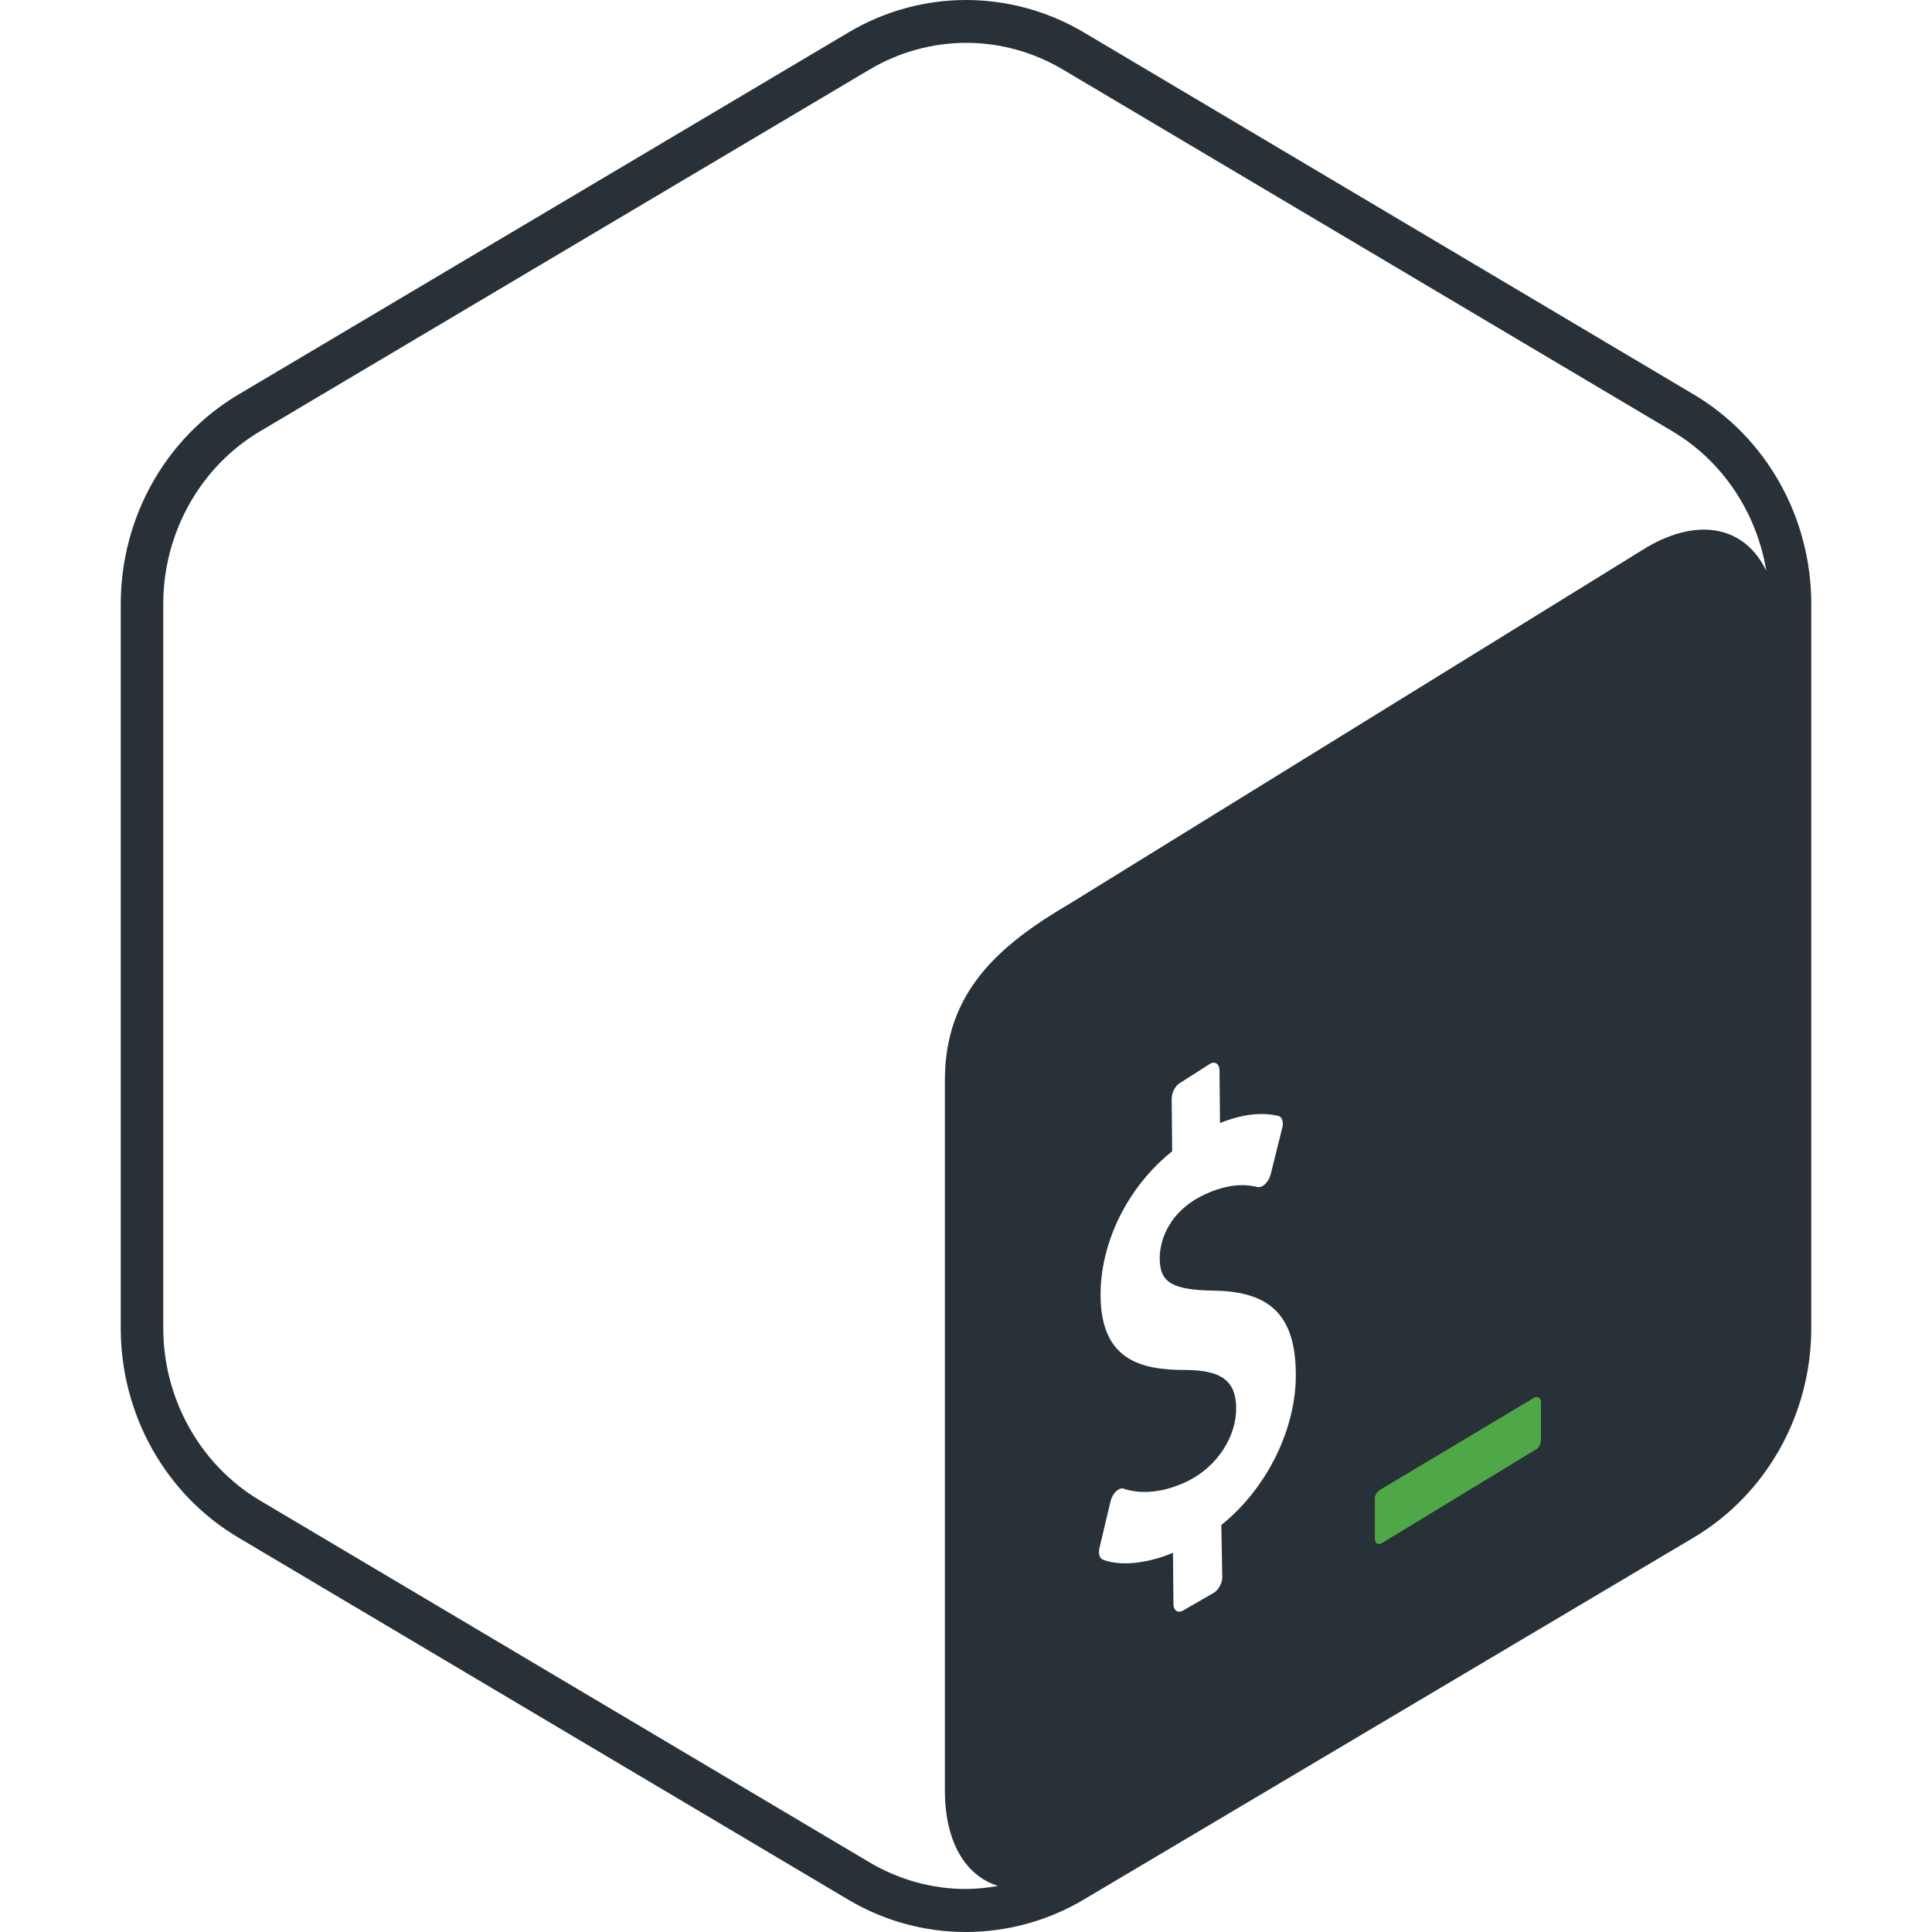
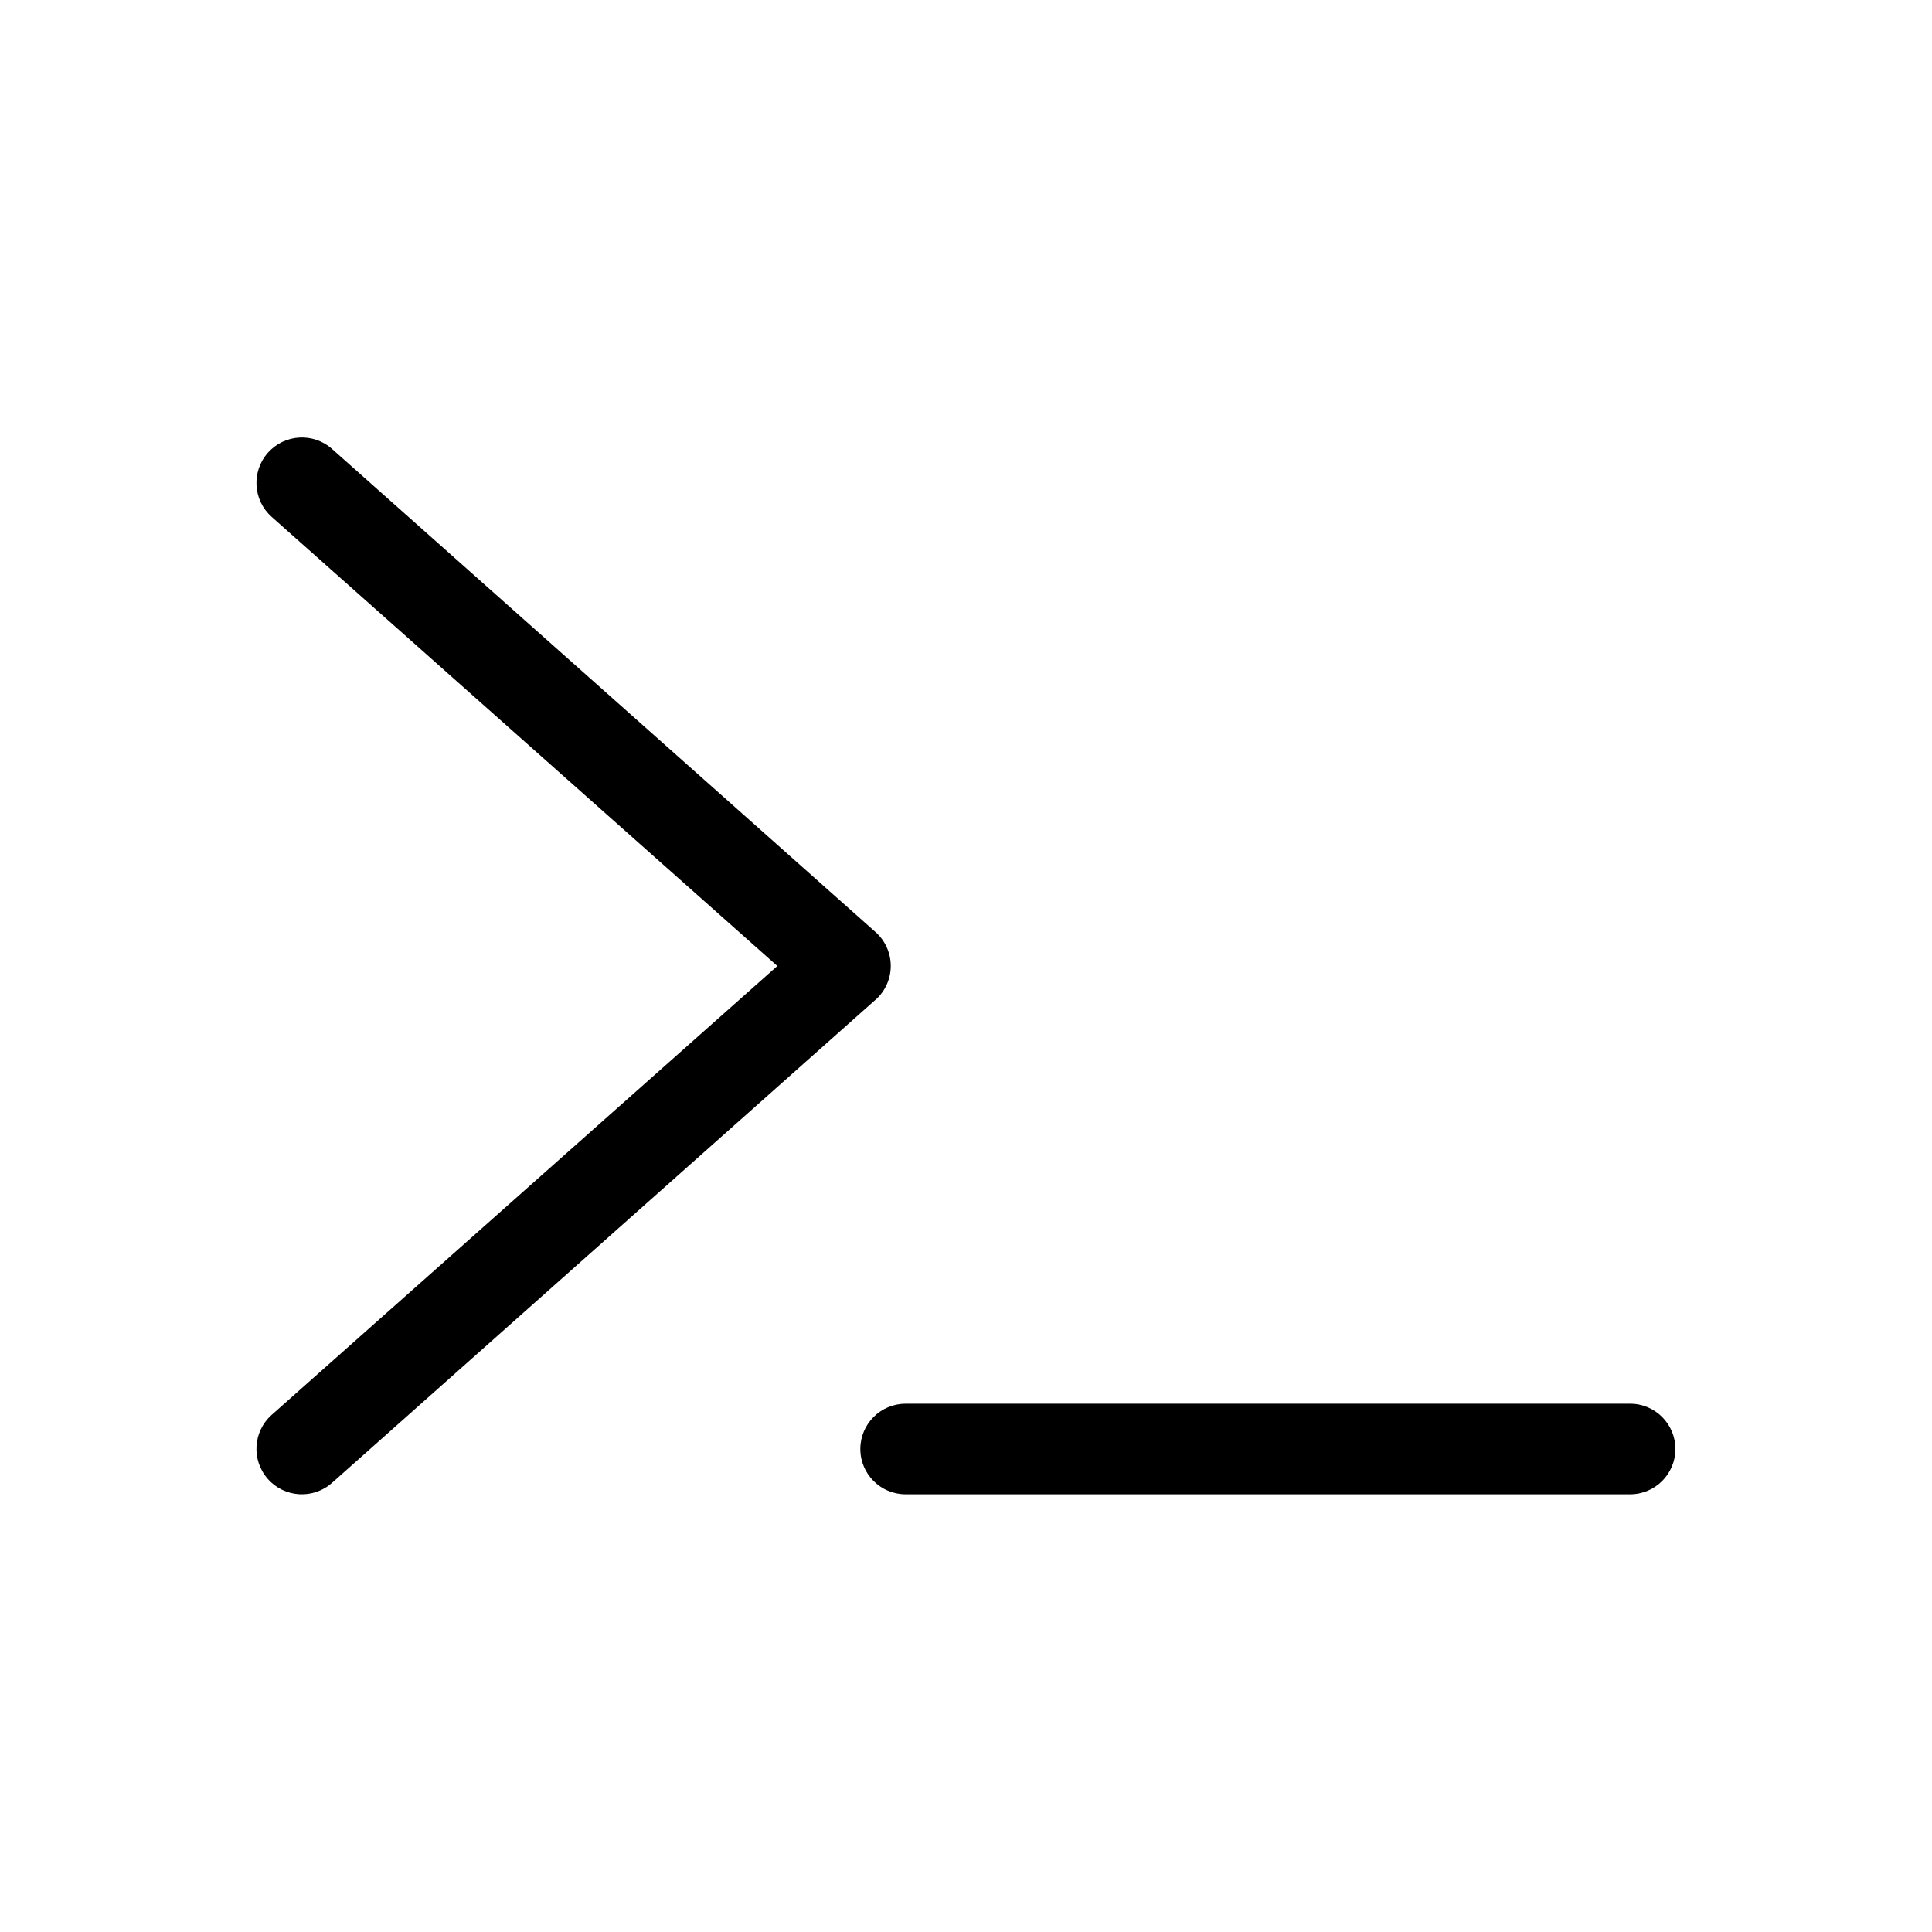
- <svg xmlns="http://www.w3.org/2000/svg" viewBox="0 0 128 128">
-   <path fill="#293138" d="M112.205 26.129 71.8 2.142A15.326 15.326 0 0 0 64.005 0c-2.688 0-5.386.717-7.796 2.152L15.795 26.14C10.976 28.999 8 34.289 8 40.018v47.975c0 5.729 2.967 11.019 7.796 13.878L56.2 125.858A15.193 15.193 0 0 0 63.995 128a15.32 15.32 0 0 0 7.796-2.142l40.414-23.987c4.819-2.86 7.796-8.16 7.796-13.878V40.007c0-5.718-2.967-11.019-7.796-13.878zm-31.29 74.907.063 3.448c0 .418-.267.889-.588 1.06l-2.046 1.178c-.321.16-.6-.032-.6-.45l-.032-3.394c-1.745.728-3.523.9-4.647.45-.214-.086-.31-.397-.225-.76l.739-3.117c.064-.246.193-.493.364-.643a.726.726 0 0 1 .193-.139c.117-.064.235-.075.332-.032 1.22.407 2.773.214 4.272-.535 1.907-.964 3.18-2.913 3.16-4.84-.022-1.757-.964-2.474-3.267-2.496-2.934.01-5.675-.567-5.718-4.894-.032-3.555 1.81-7.26 4.744-9.595l-.032-3.48c0-.428.257-.9.589-1.07l1.98-1.264c.322-.161.6.042.6.46l.033 3.48c1.456-.578 2.72-.738 3.865-.47.247.063.364.406.257.802l-.77 3.084a1.372 1.372 0 0 1-.354.622.825.825 0 0 1-.203.15c-.108.053-.204.064-.3.053-.525-.118-1.767-.385-3.727.6-2.056 1.038-2.773 2.827-2.763 4.155.022 1.585.825 2.066 3.63 2.11 3.738.063 5.344 1.691 5.387 5.45.053 3.684-1.917 7.657-4.937 10.077zm28.206-64.787L70.89 59.86c-4.765 2.784-8.278 5.911-8.288 11.662v47.107c0 3.437 1.392 5.665 3.523 6.318a12.81 12.81 0 0 1-2.12.204c-2.239 0-4.445-.61-6.383-1.757L17.219 99.408c-3.951-2.345-6.403-6.725-6.403-11.426V40.007c0-4.7 2.452-9.08 6.403-11.426L57.634 4.594a12.555 12.555 0 0 1 6.382-1.756c2.238 0 4.444.61 6.382 1.756l40.415 23.987c3.33 1.981 5.579 5.397 6.21 9.242-1.36-2.86-4.38-3.63-7.902-1.574z" />
-   <path fill="#4fa847" d="m101.614 92.619-10.066 6.018c-.268.16-.46.332-.46.653v2.635c0 .32.214.46.481.3l10.216-6.212c.268-.16.31-.45.31-.77v-2.324c0-.322-.213-.45-.481-.3z" />
+ <svg xmlns="http://www.w3.org/2000/svg" viewBox="0 0 256 256" fill="currentColor">
+   <path d="M116,132.48l-72,64a6,6,0,0,1-8-9L103,128,36,68.49a6,6,0,0,1,8-9l72,64a6,6,0,0,1,0,9ZM216,186H120a6,6,0,0,0,0,12h96a6,6,0,0,0,0-12Z" />
</svg>
